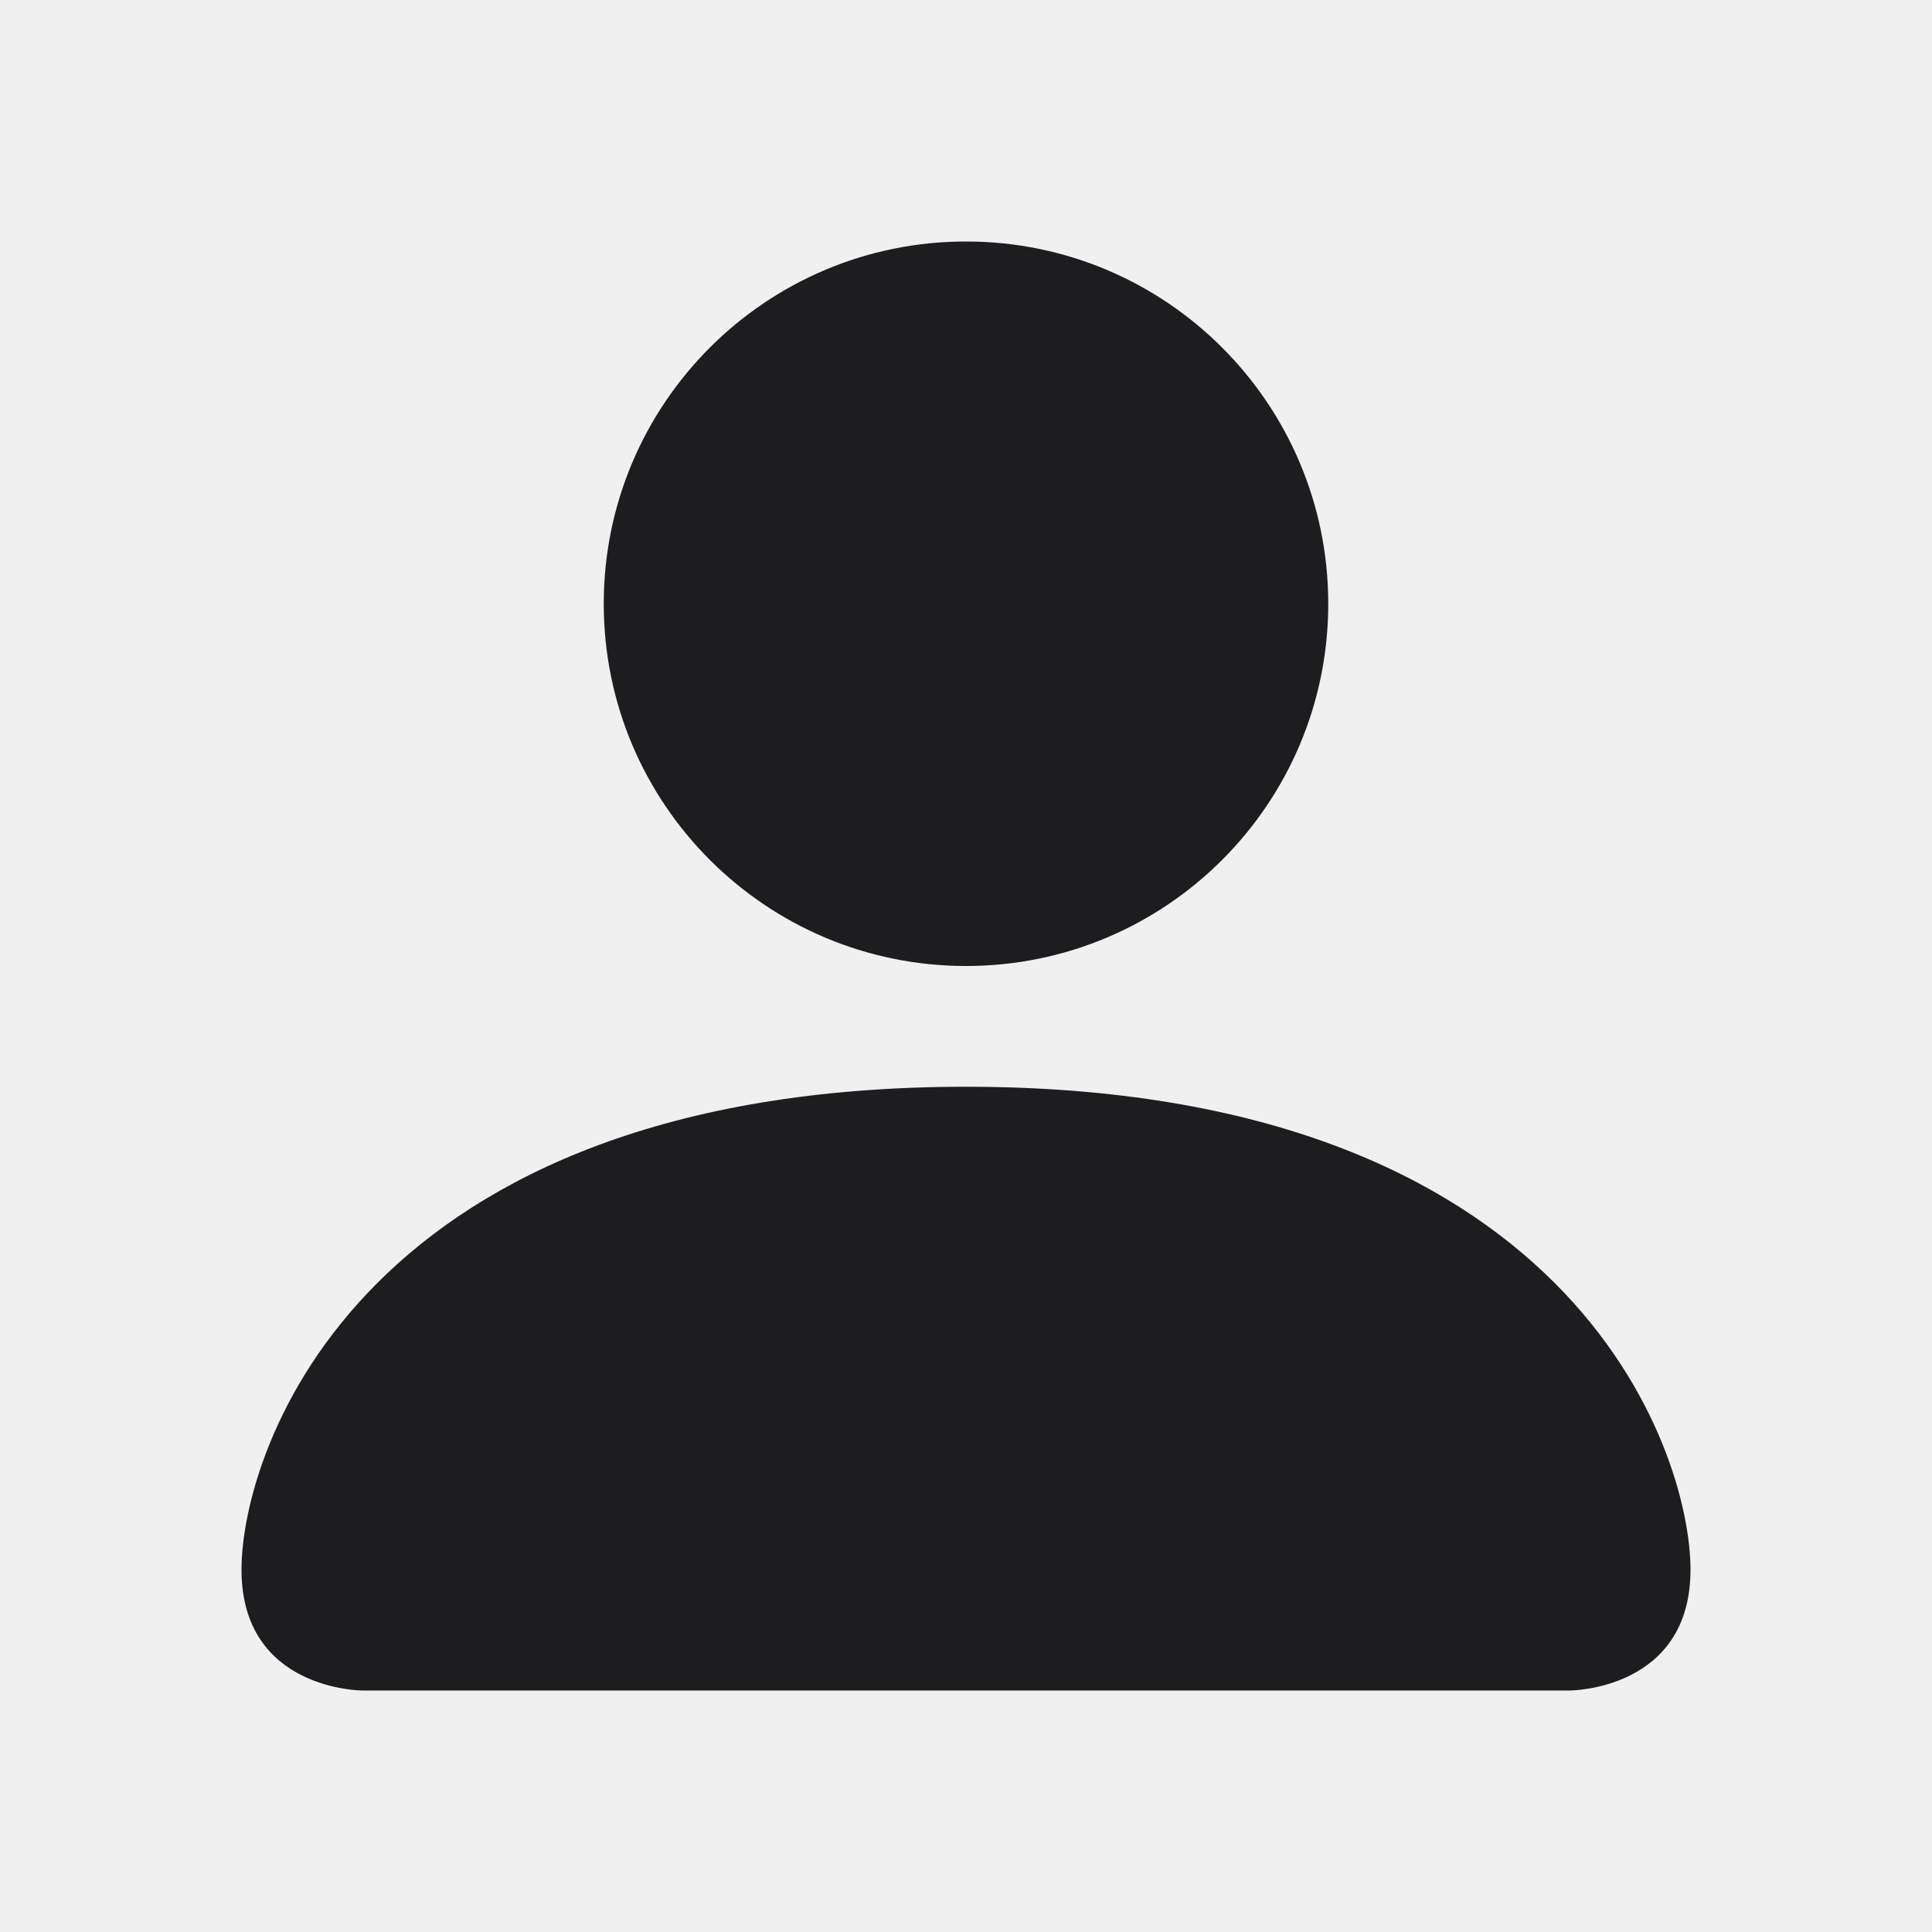
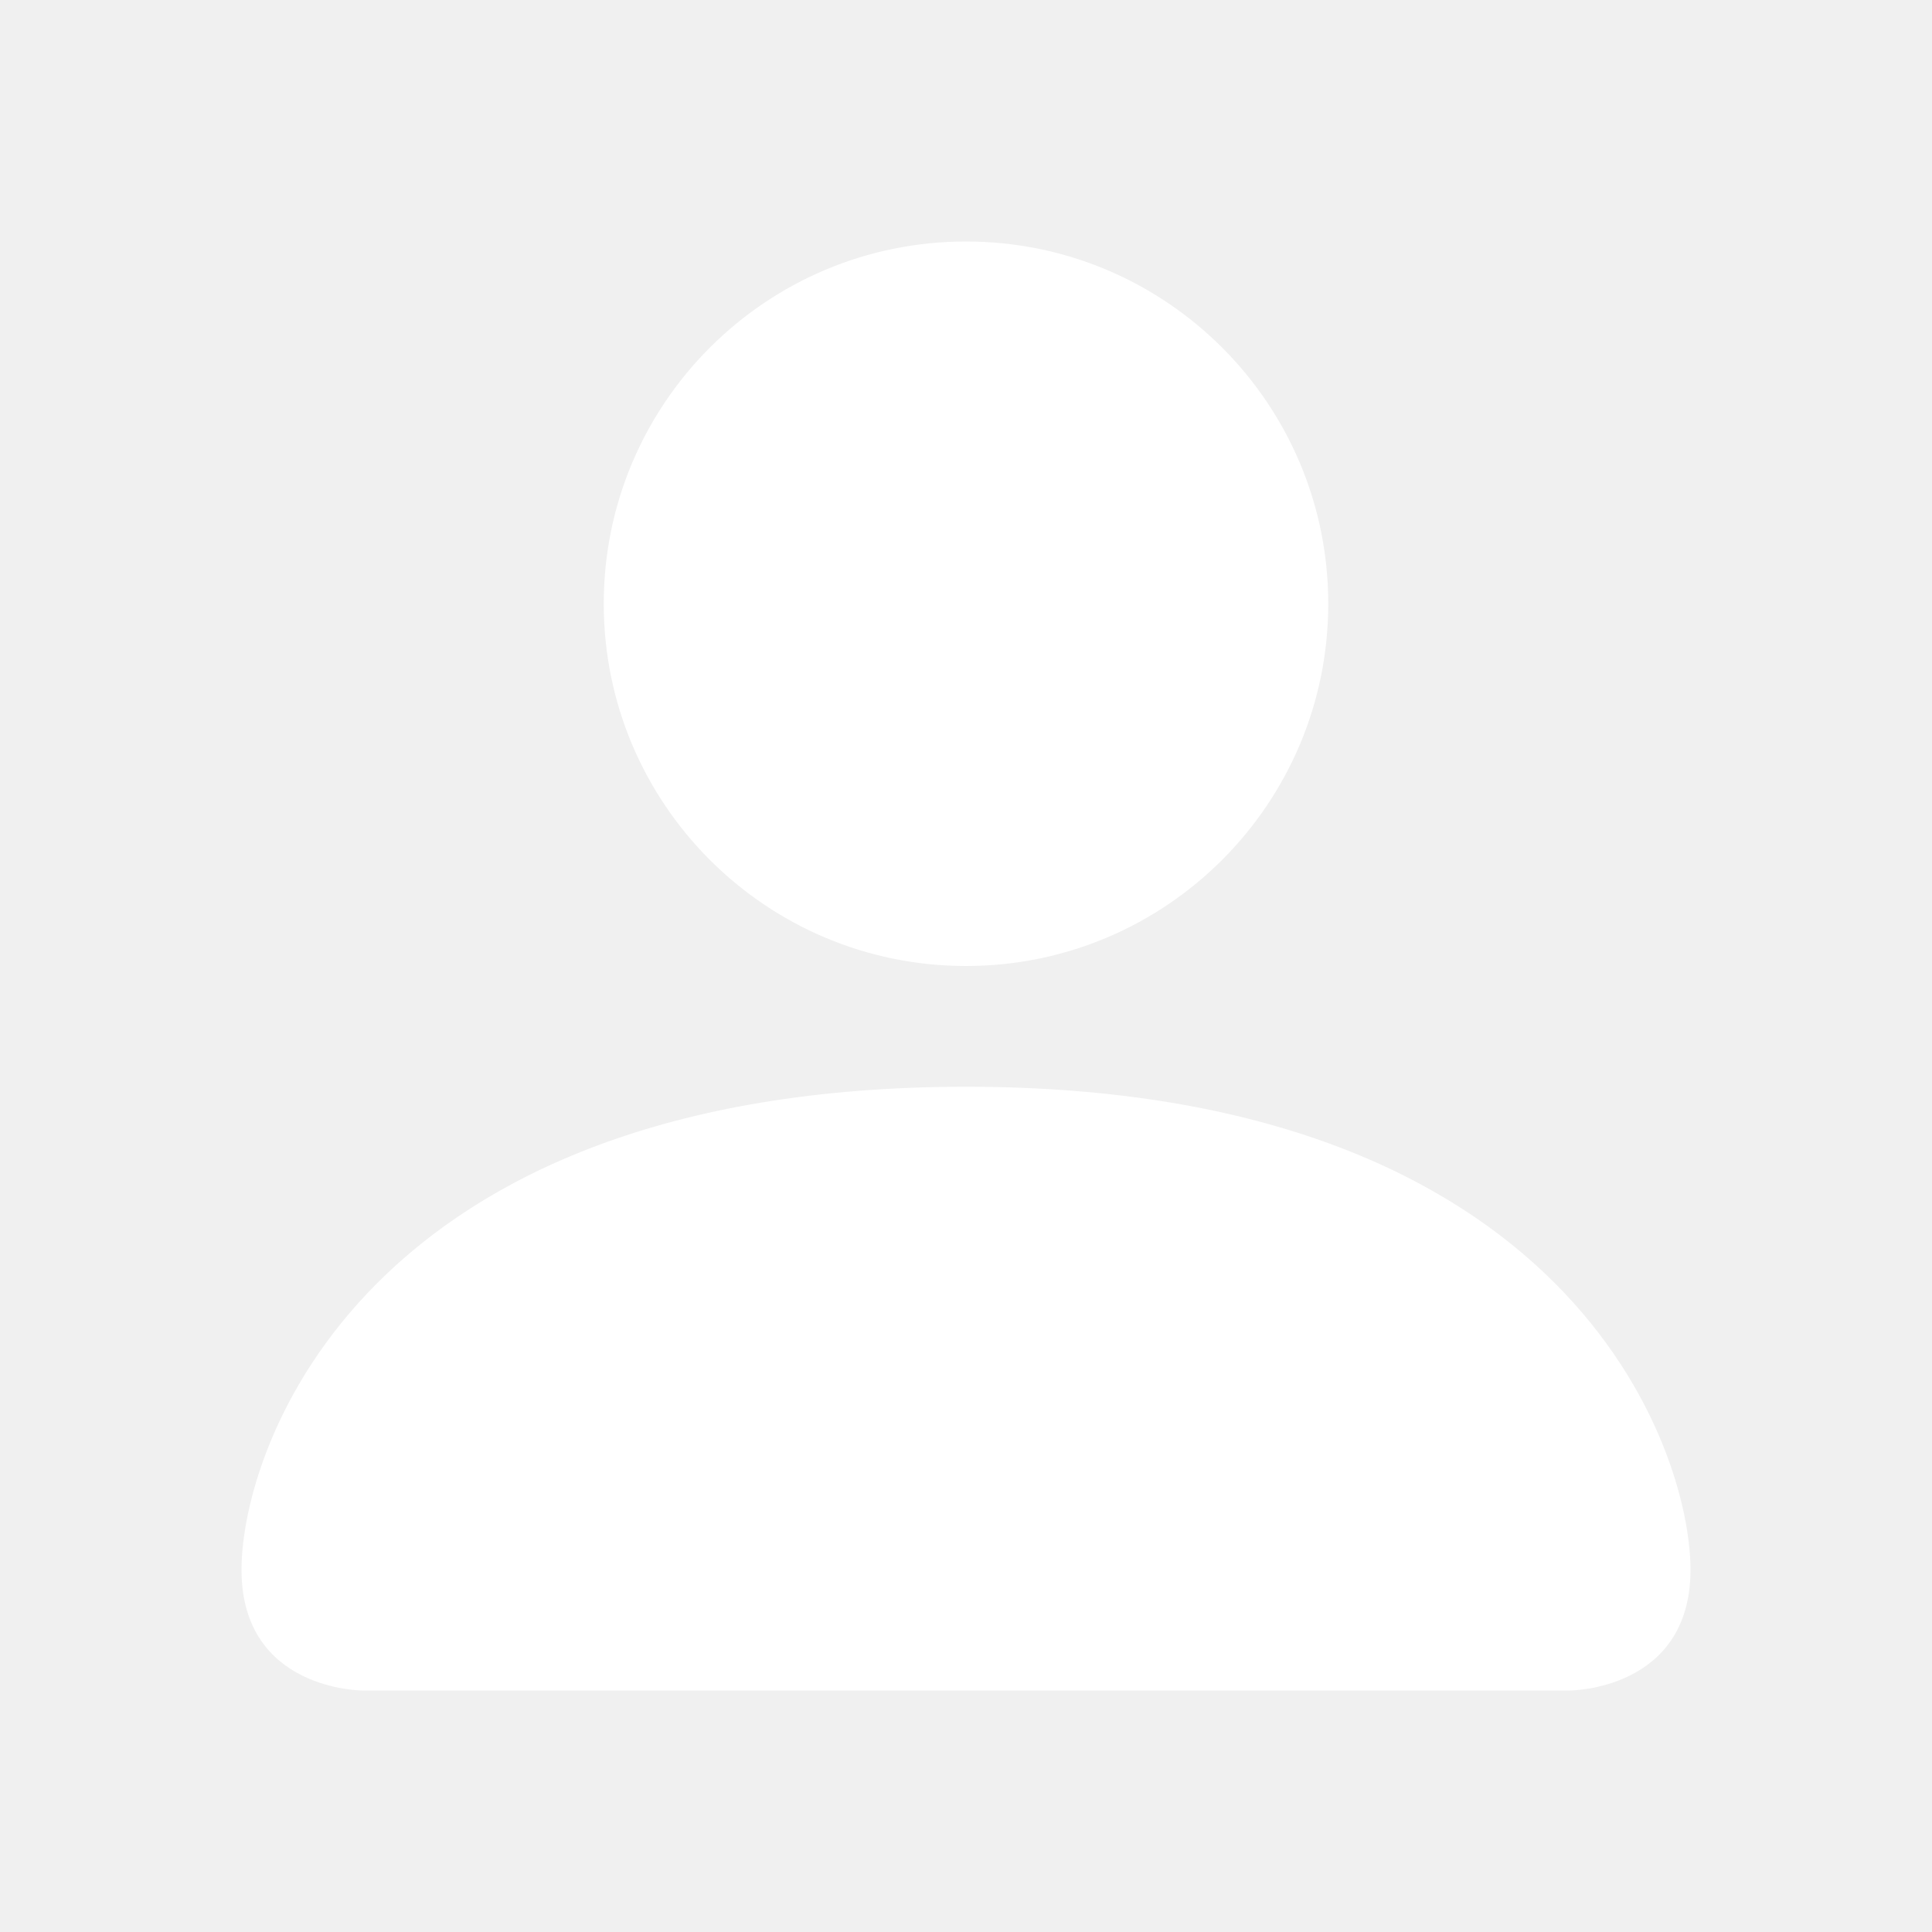
- <svg xmlns="http://www.w3.org/2000/svg" width="16" height="16" fill="#1D1D1F" class="bi bi-person-fill" viewBox="0 0 16 16">
+ <svg xmlns="http://www.w3.org/2000/svg" width="16" height="16" fill="#FFF" class="bi bi-person-fill" viewBox="0 0 16 16">
  <path d="M3 14s-1 0-1-1 1-4 6-4 6 3 6 4-1 1-1 1zm5-6a3 3 0 1 0 0-6 3 3 0 0 0 0 6" />
</svg>
